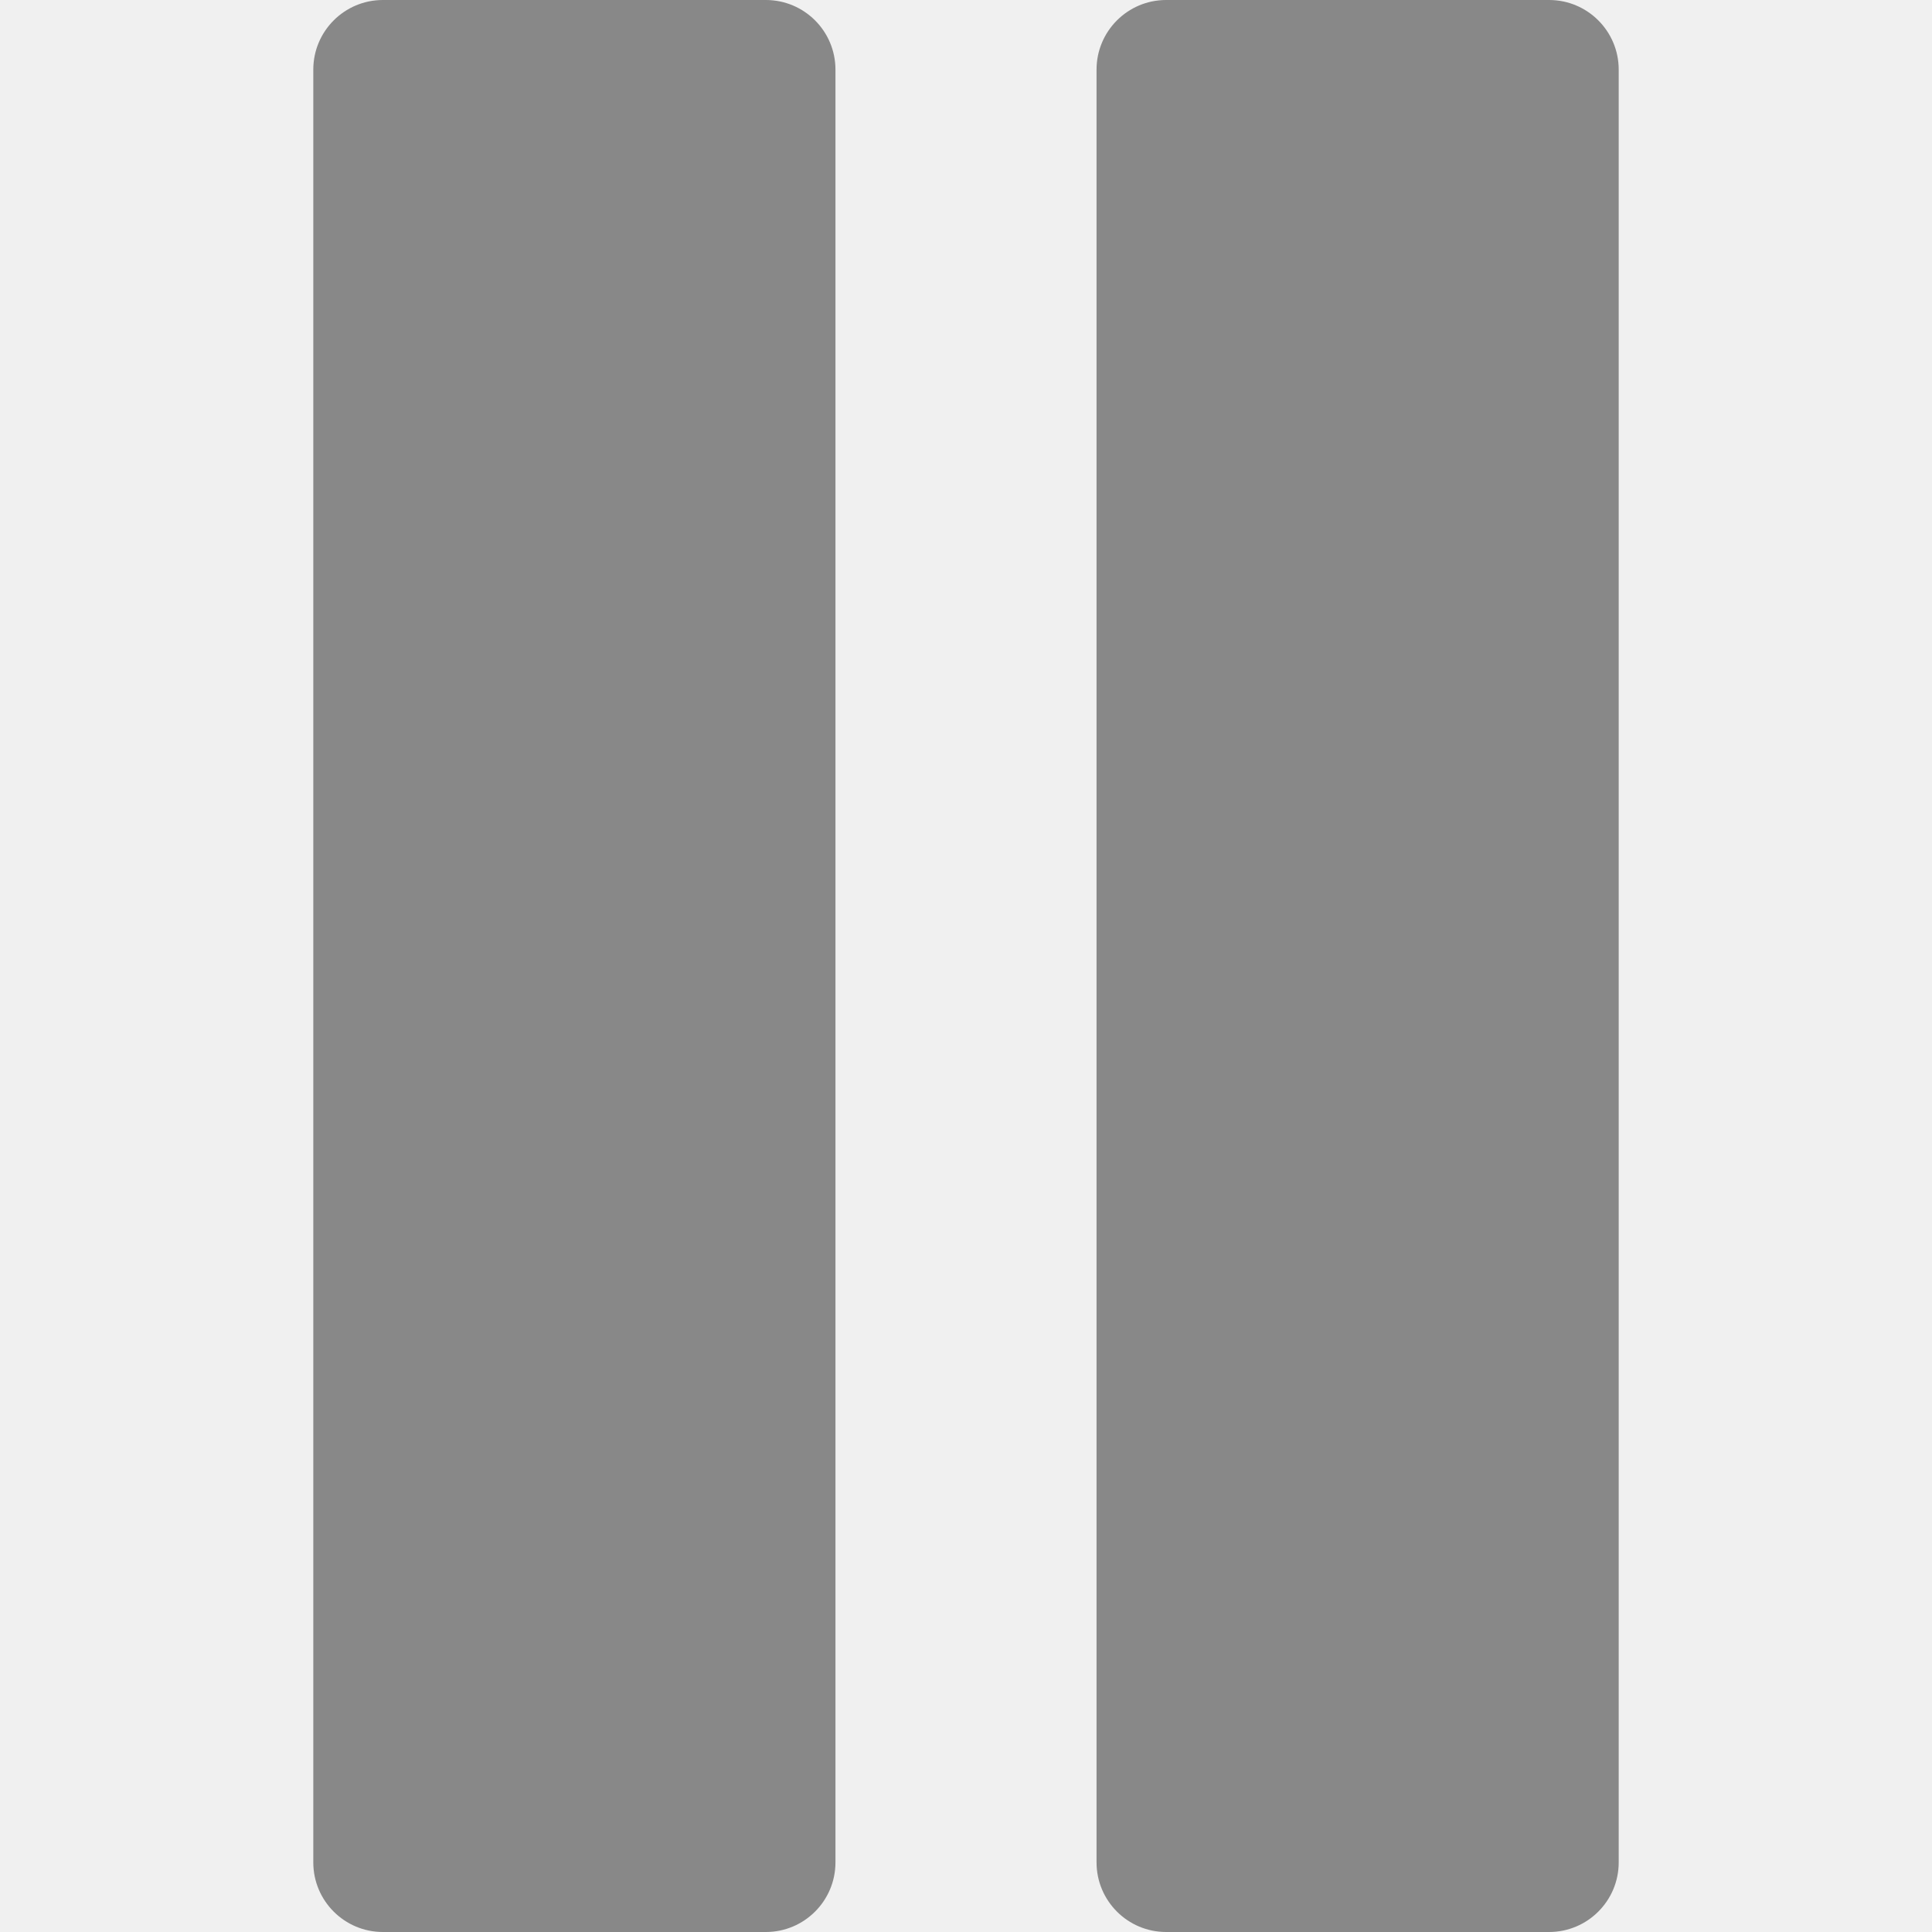
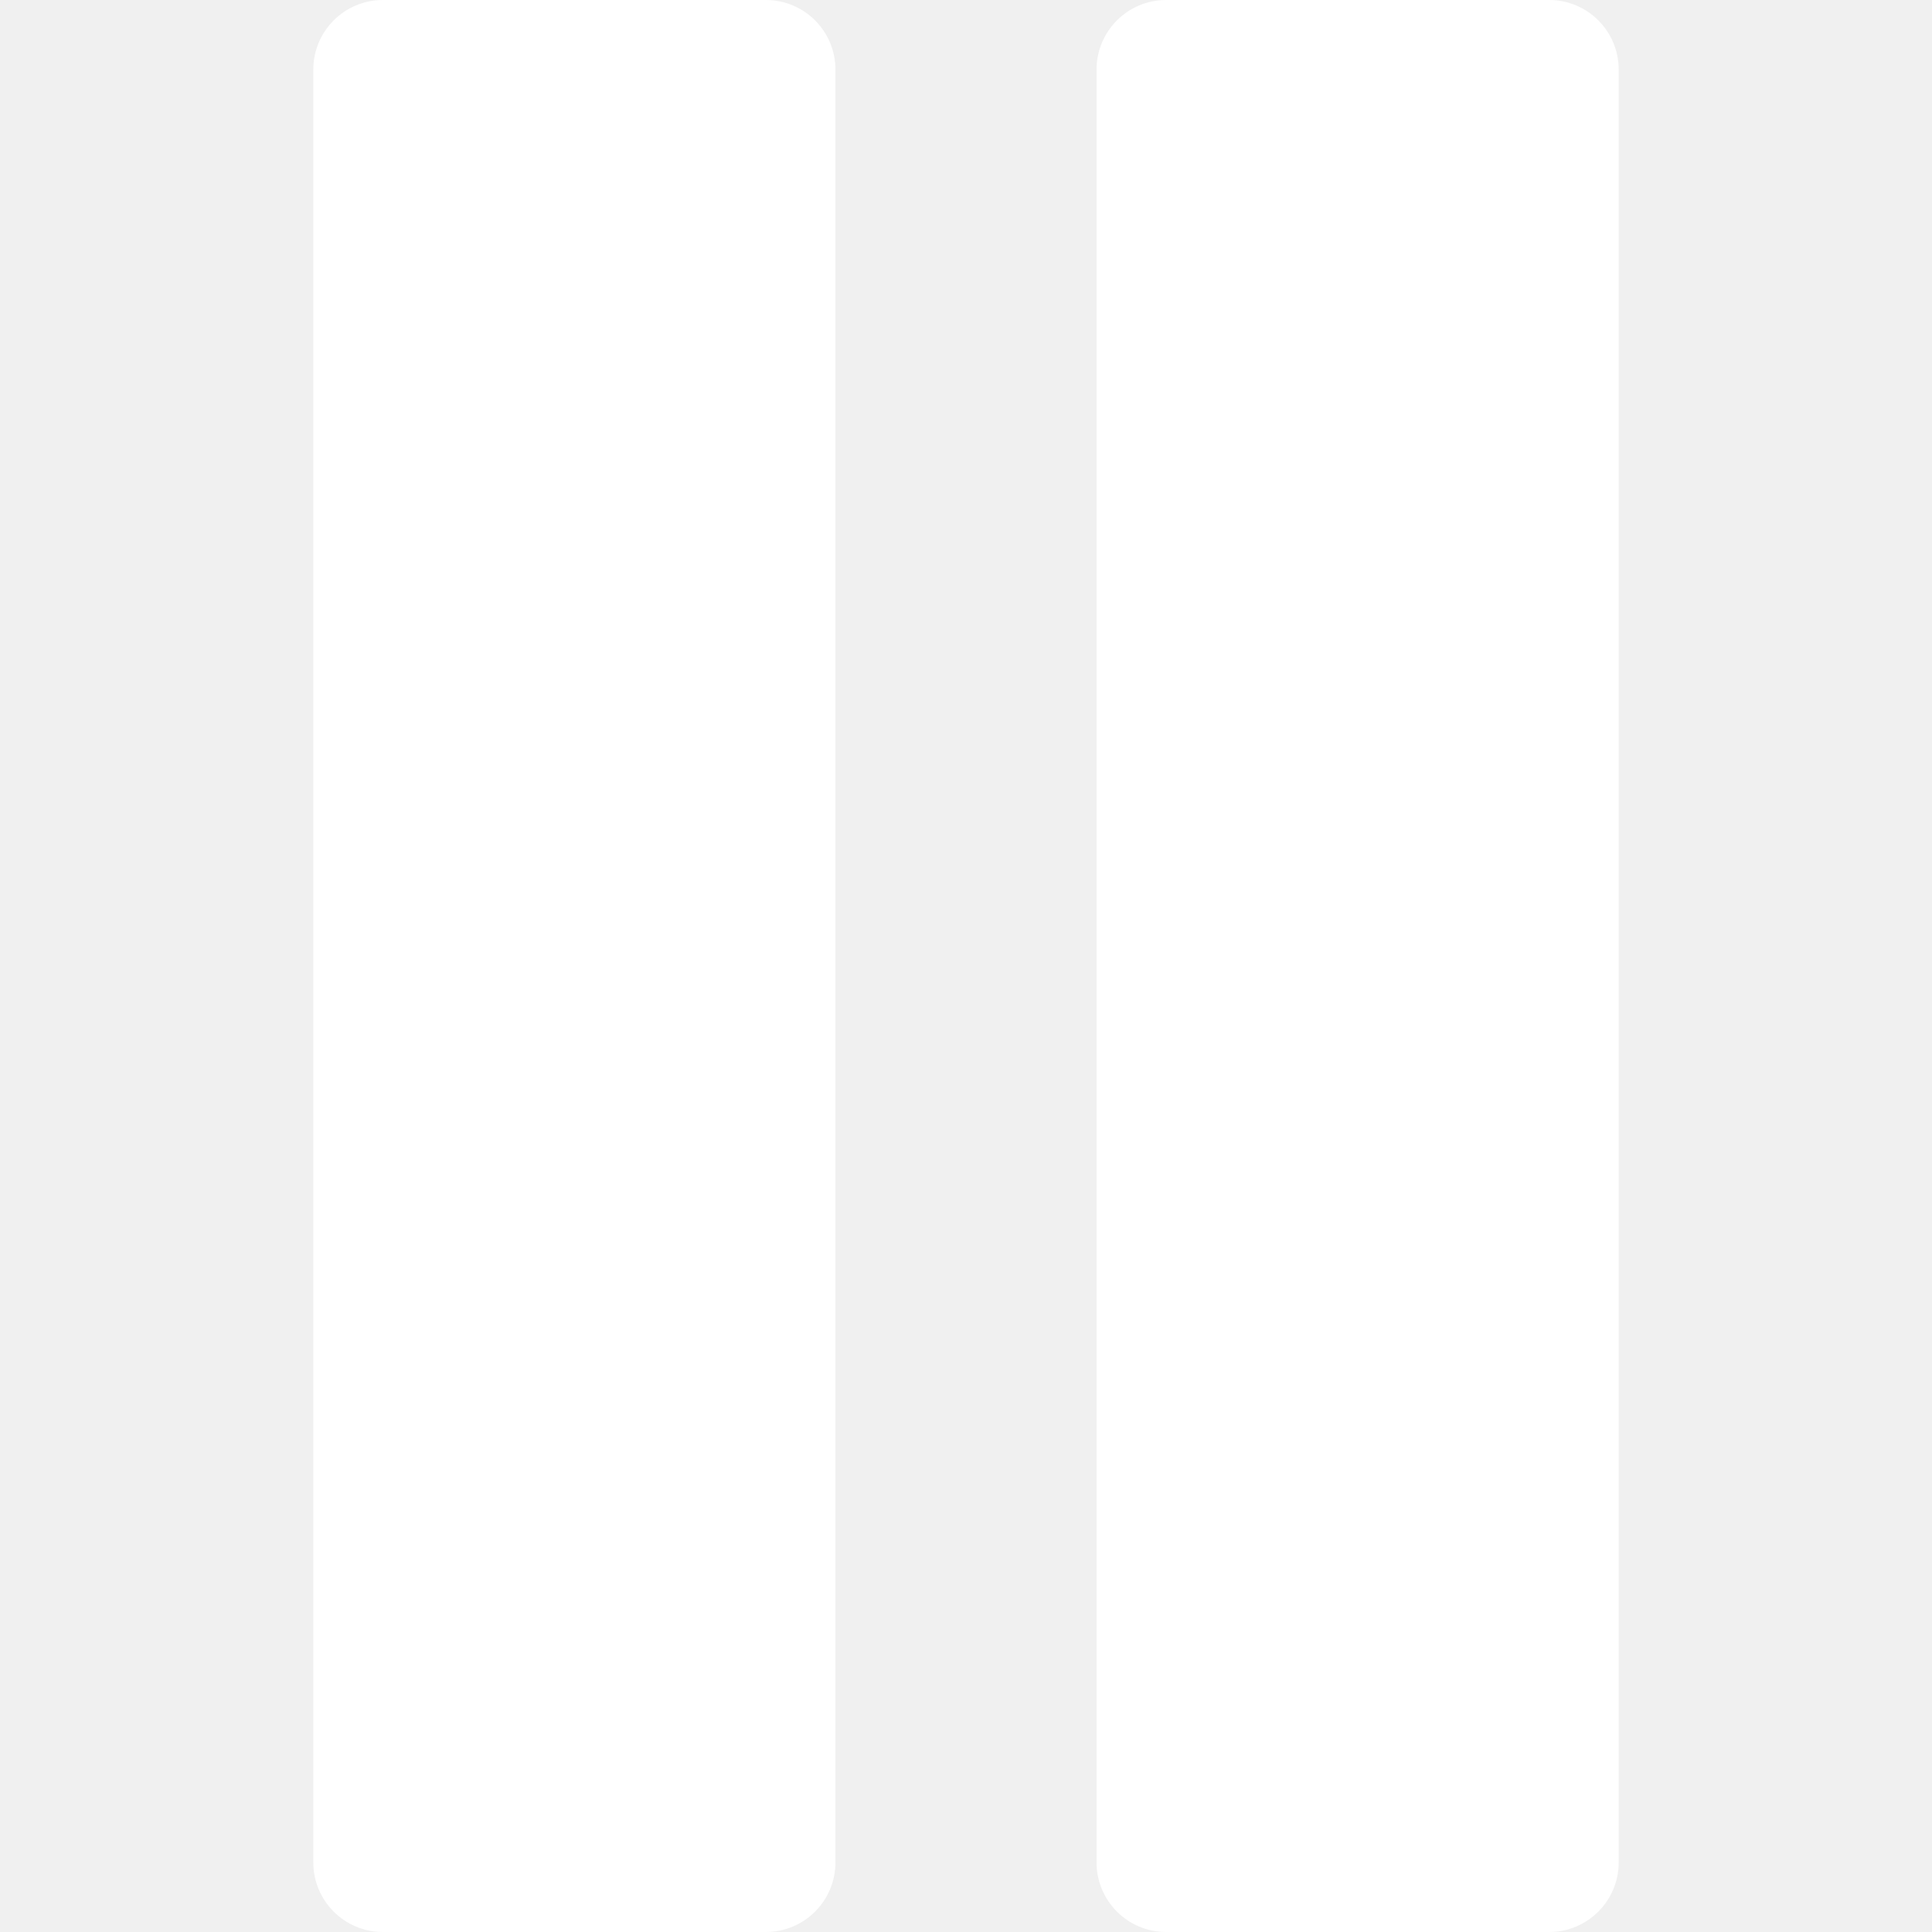
<svg xmlns="http://www.w3.org/2000/svg" version="1.1" id="Capa_1" x="0px" y="0px" viewBox="0 0 535.578 535.578" style="enable-background:new 0 0 535.578 535.578;" xml:space="preserve" width="512px" height="512px">
  <g>
    <g>
      <g>
-         <path d="M231.6,516.278c0,10.658-8.641,19.3-19.3,19.3H106.15c-10.659,0-19.3-8.641-19.3-19.3V19.3     c0-10.659,8.641-19.3,19.3-19.3h106.15c10.659,0,19.3,8.641,19.3,19.3V516.278z" fill="#888" />
-         <path d="M448.728,516.278c0,10.658-8.641,19.3-19.3,19.3h-106.15c-10.659,0-19.3-8.641-19.3-19.3V19.3     c0-10.659,8.641-19.3,19.3-19.3h106.15c10.659,0,19.3,8.641,19.3,19.3V516.278z" fill="#888" />
+         <path d="M231.6,516.278c0,10.658-8.641,19.3-19.3,19.3H106.15c-10.659,0-19.3-8.641-19.3-19.3V19.3     c0-10.659,8.641-19.3,19.3-19.3h106.15c10.659,0,19.3,8.641,19.3,19.3V516.278z" fill="#fff" />
+         <path d="M448.728,516.278c0,10.658-8.641,19.3-19.3,19.3h-106.15c-10.659,0-19.3-8.641-19.3-19.3V19.3     c0-10.659,8.641-19.3,19.3-19.3h106.15c10.659,0,19.3,8.641,19.3,19.3V516.278z" fill="#fff" />
      </g>
    </g>
  </g>
</svg>
